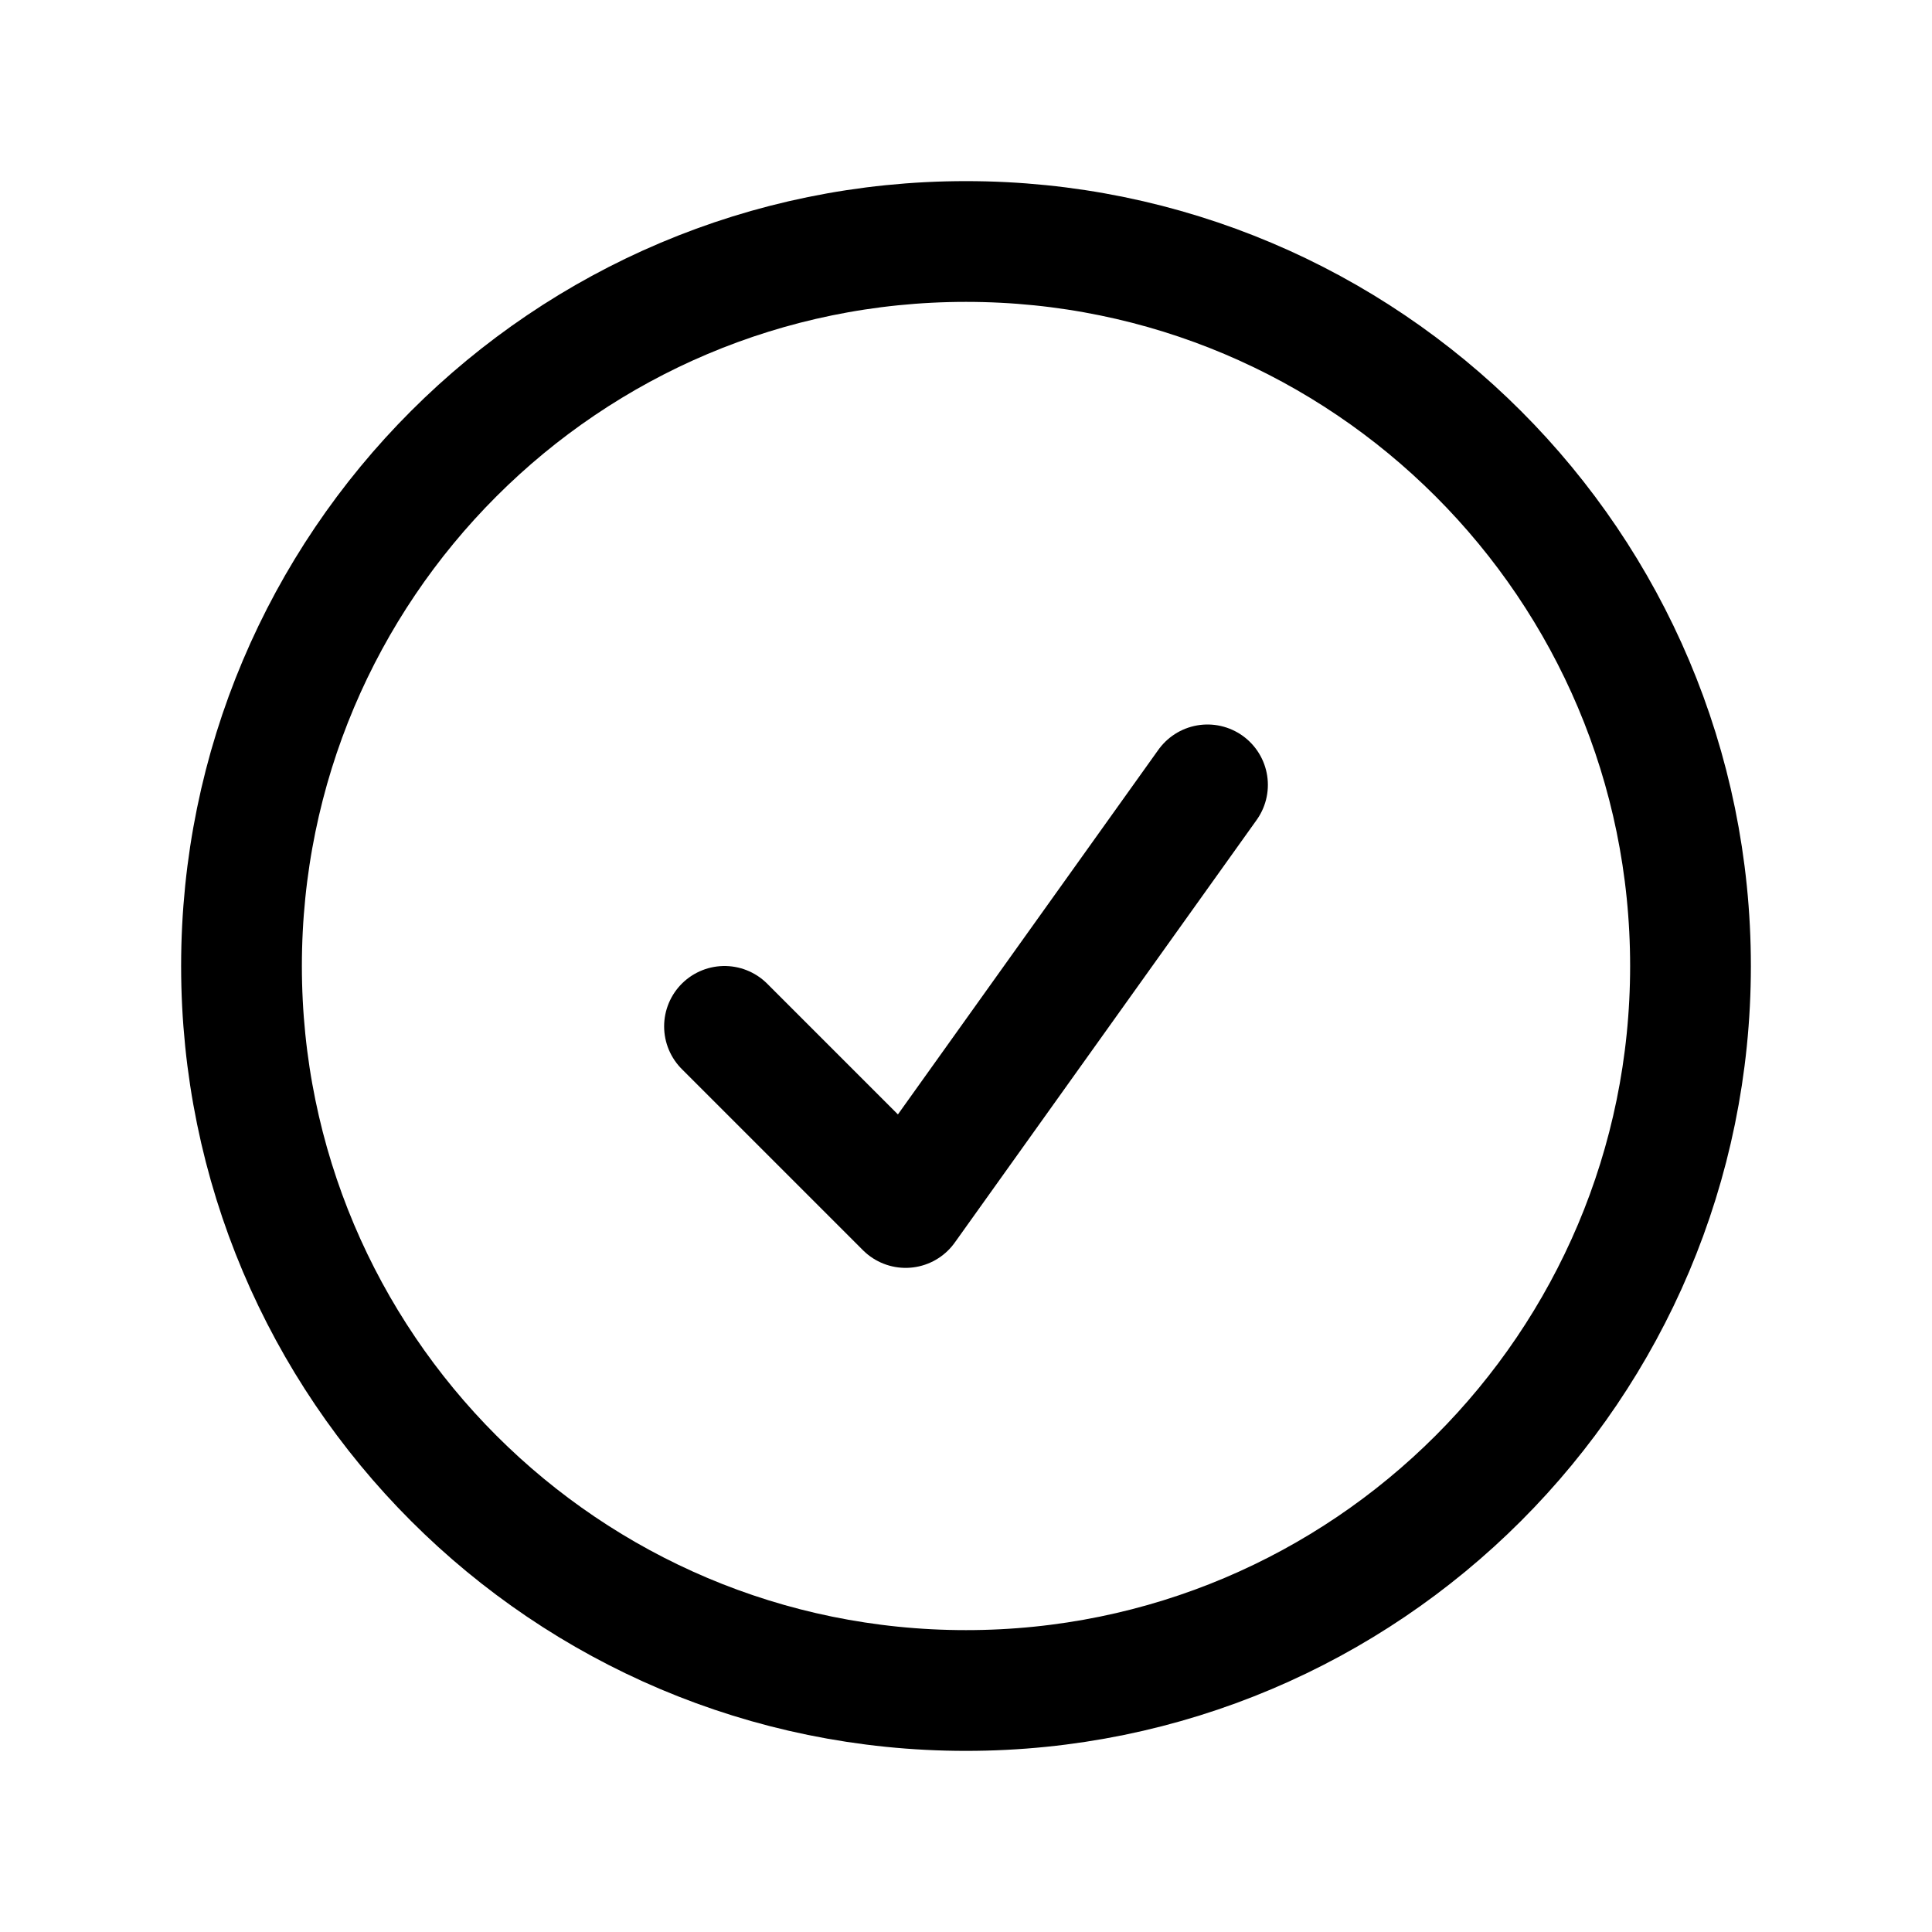
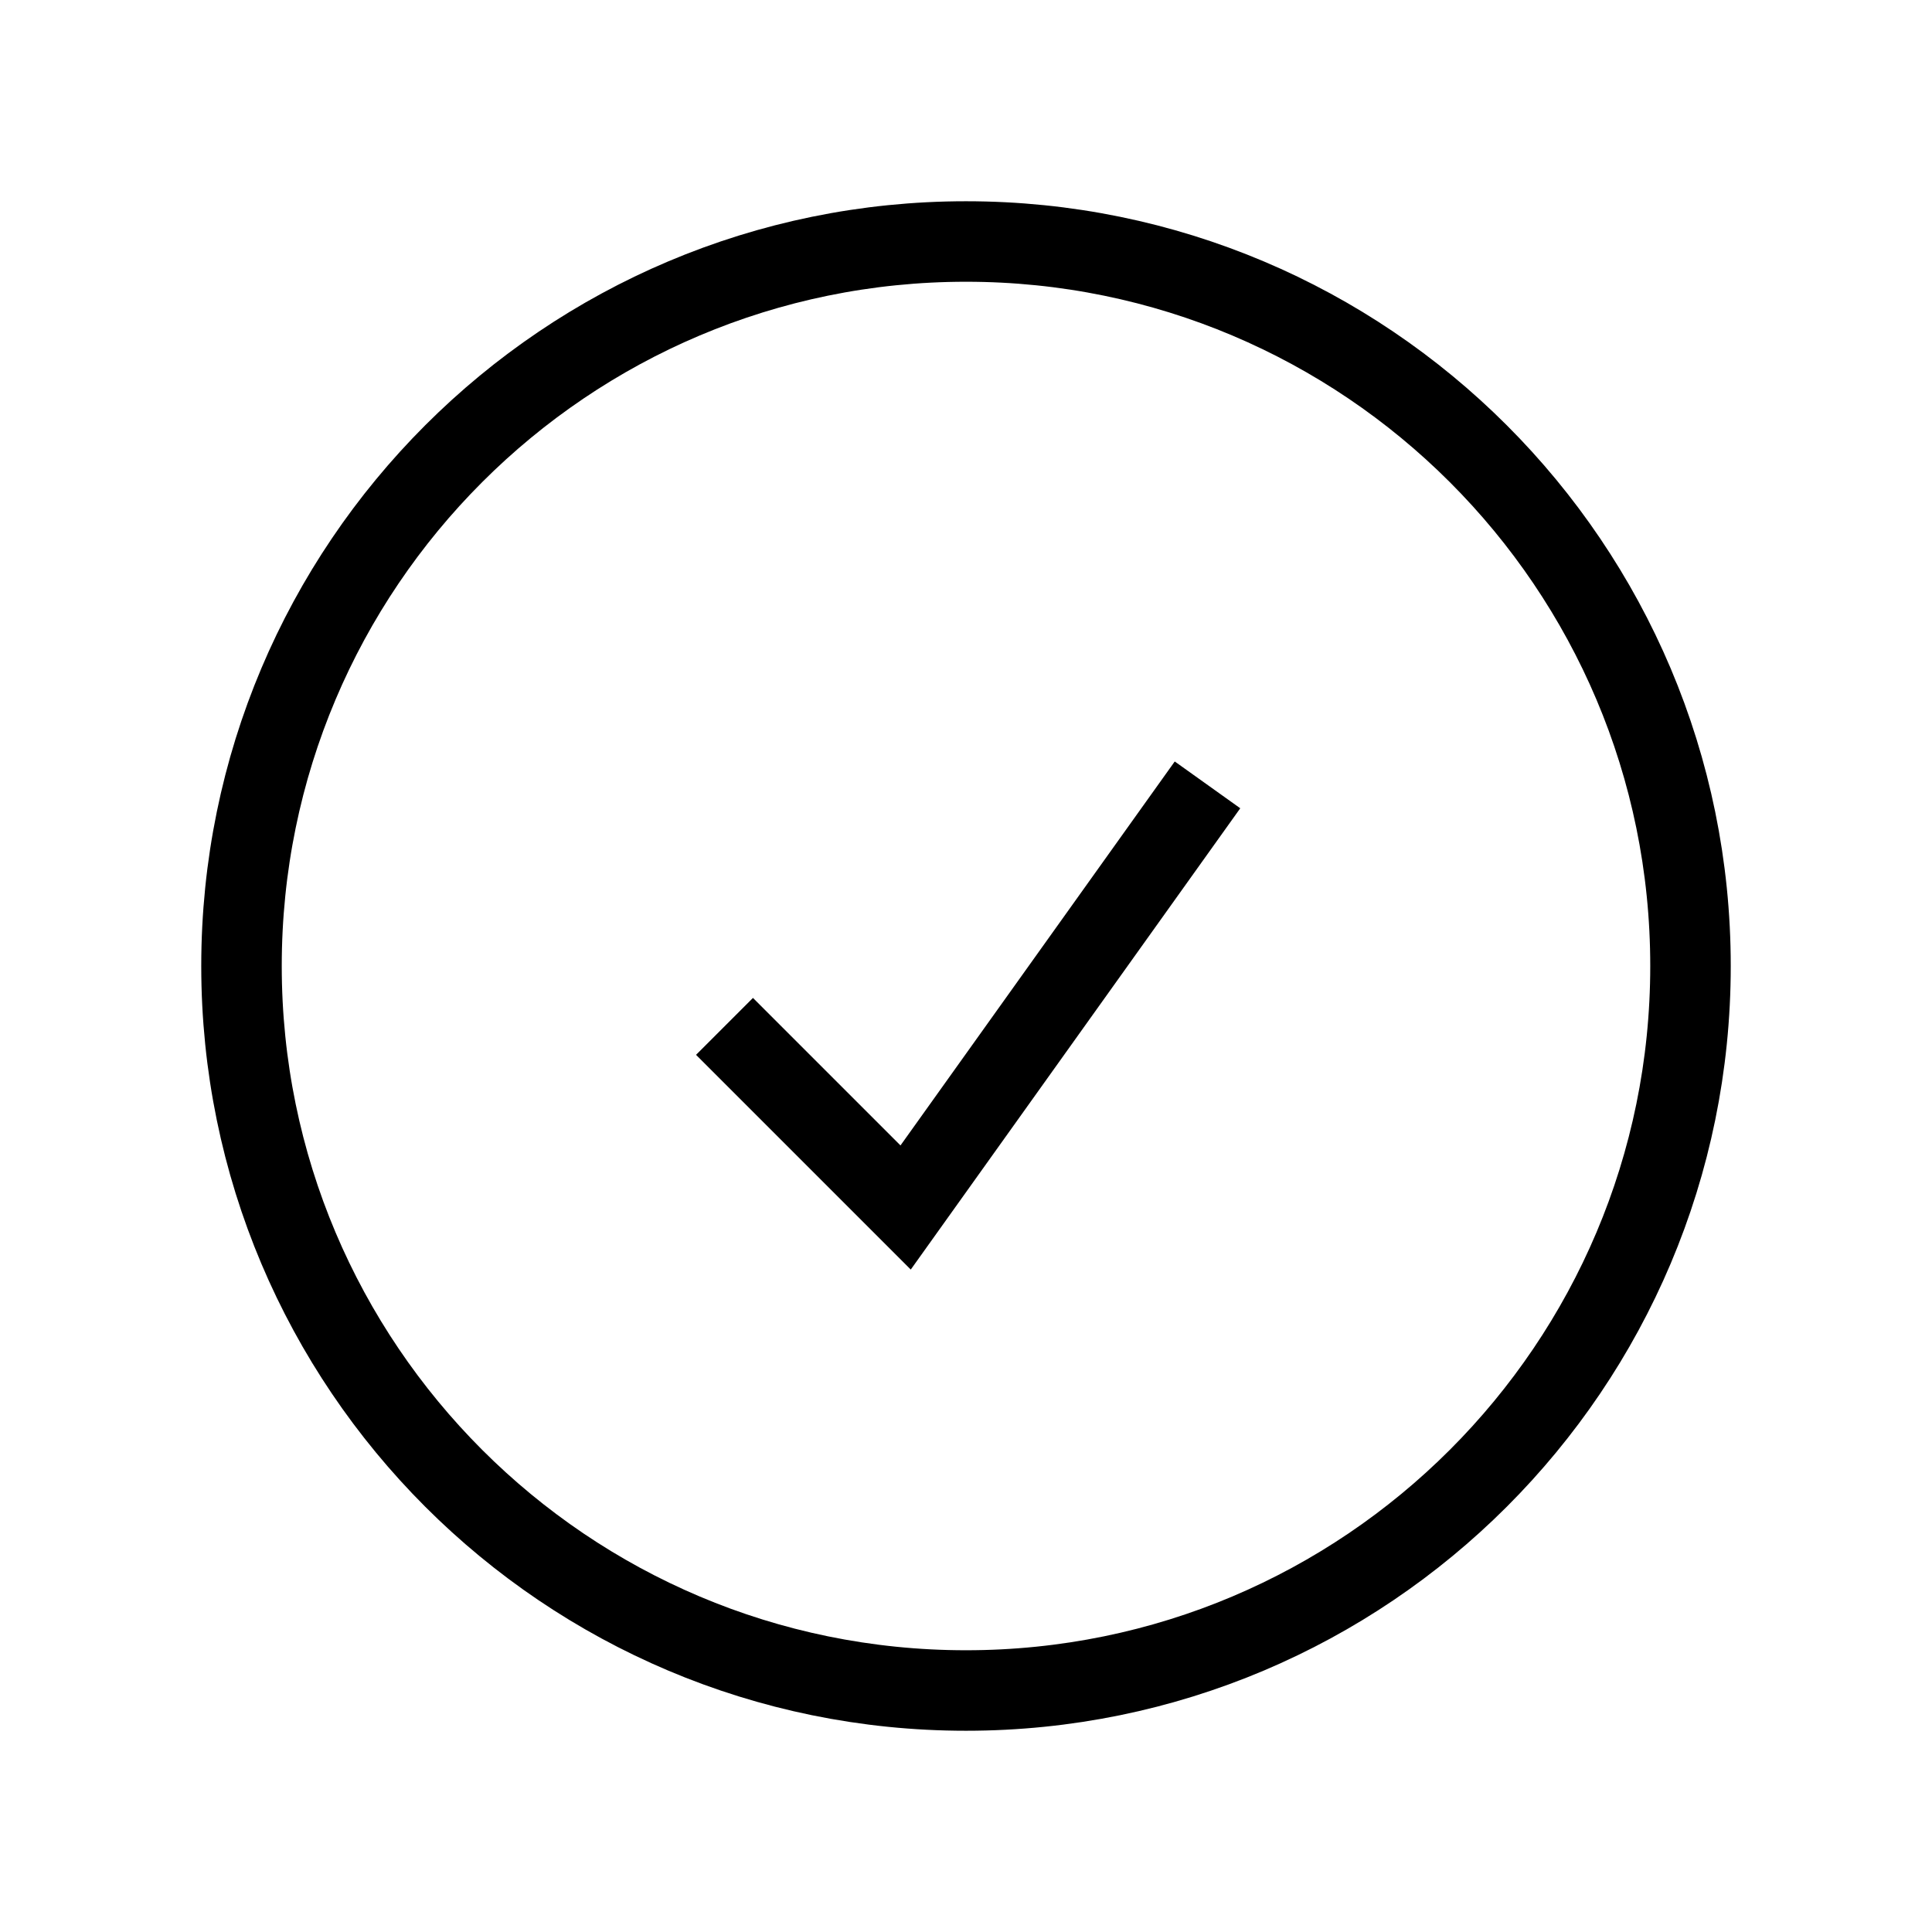
- <svg xmlns="http://www.w3.org/2000/svg" fill="none" viewBox="0 0 24 24" stroke-width="1.5" stroke="currentColor" class="size-6">
-   <path stroke-linecap="round" stroke-linejoin="round" d="M9 12.75 11.25 15 15 9.75M21 12a9 9 0 1 1-18 0 9 9 0 0 1 18 0Z" />
+ <svg xmlns="http://www.w3.org/2000/svg" fill="none" viewBox="0 0 24 24" strokeWidth="1.5" stroke="currentColor" class="size-6">
+   <path strokeLinecap="round" strokeLinejoin="round" d="M9 12.75 11.25 15 15 9.75M21 12a9 9 0 1 1-18 0 9 9 0 0 1 18 0Z" />
</svg>
